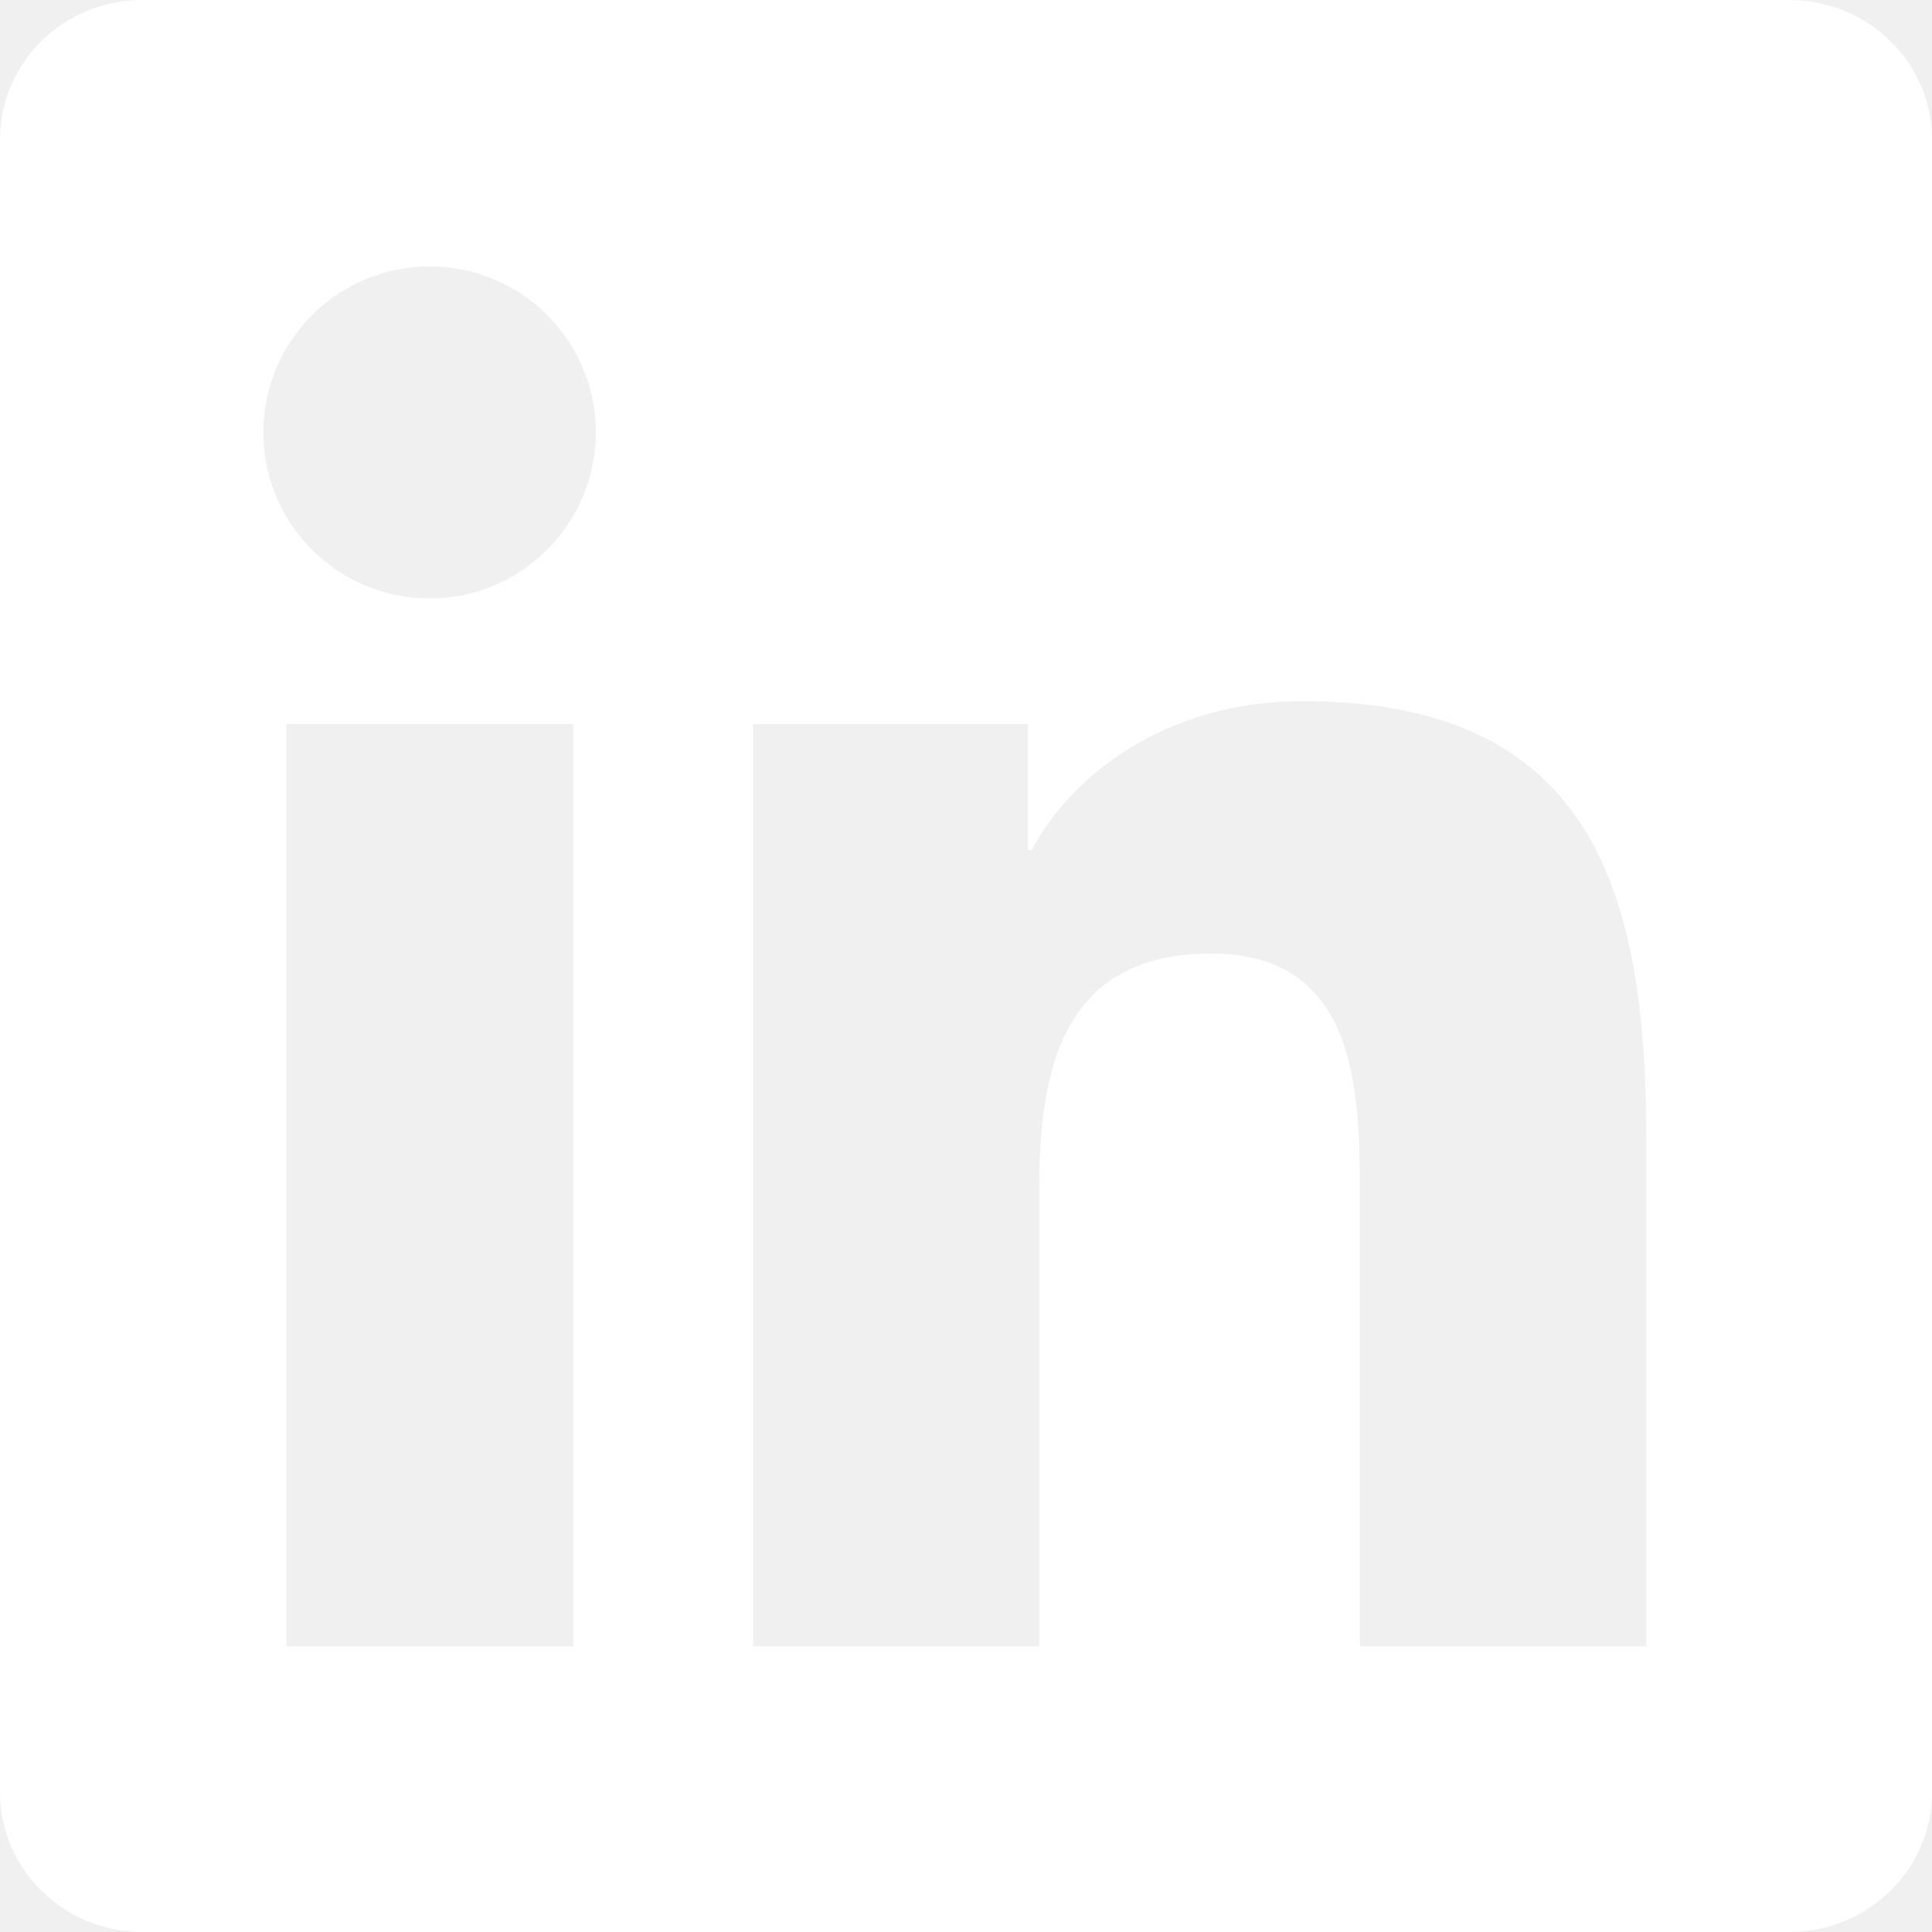
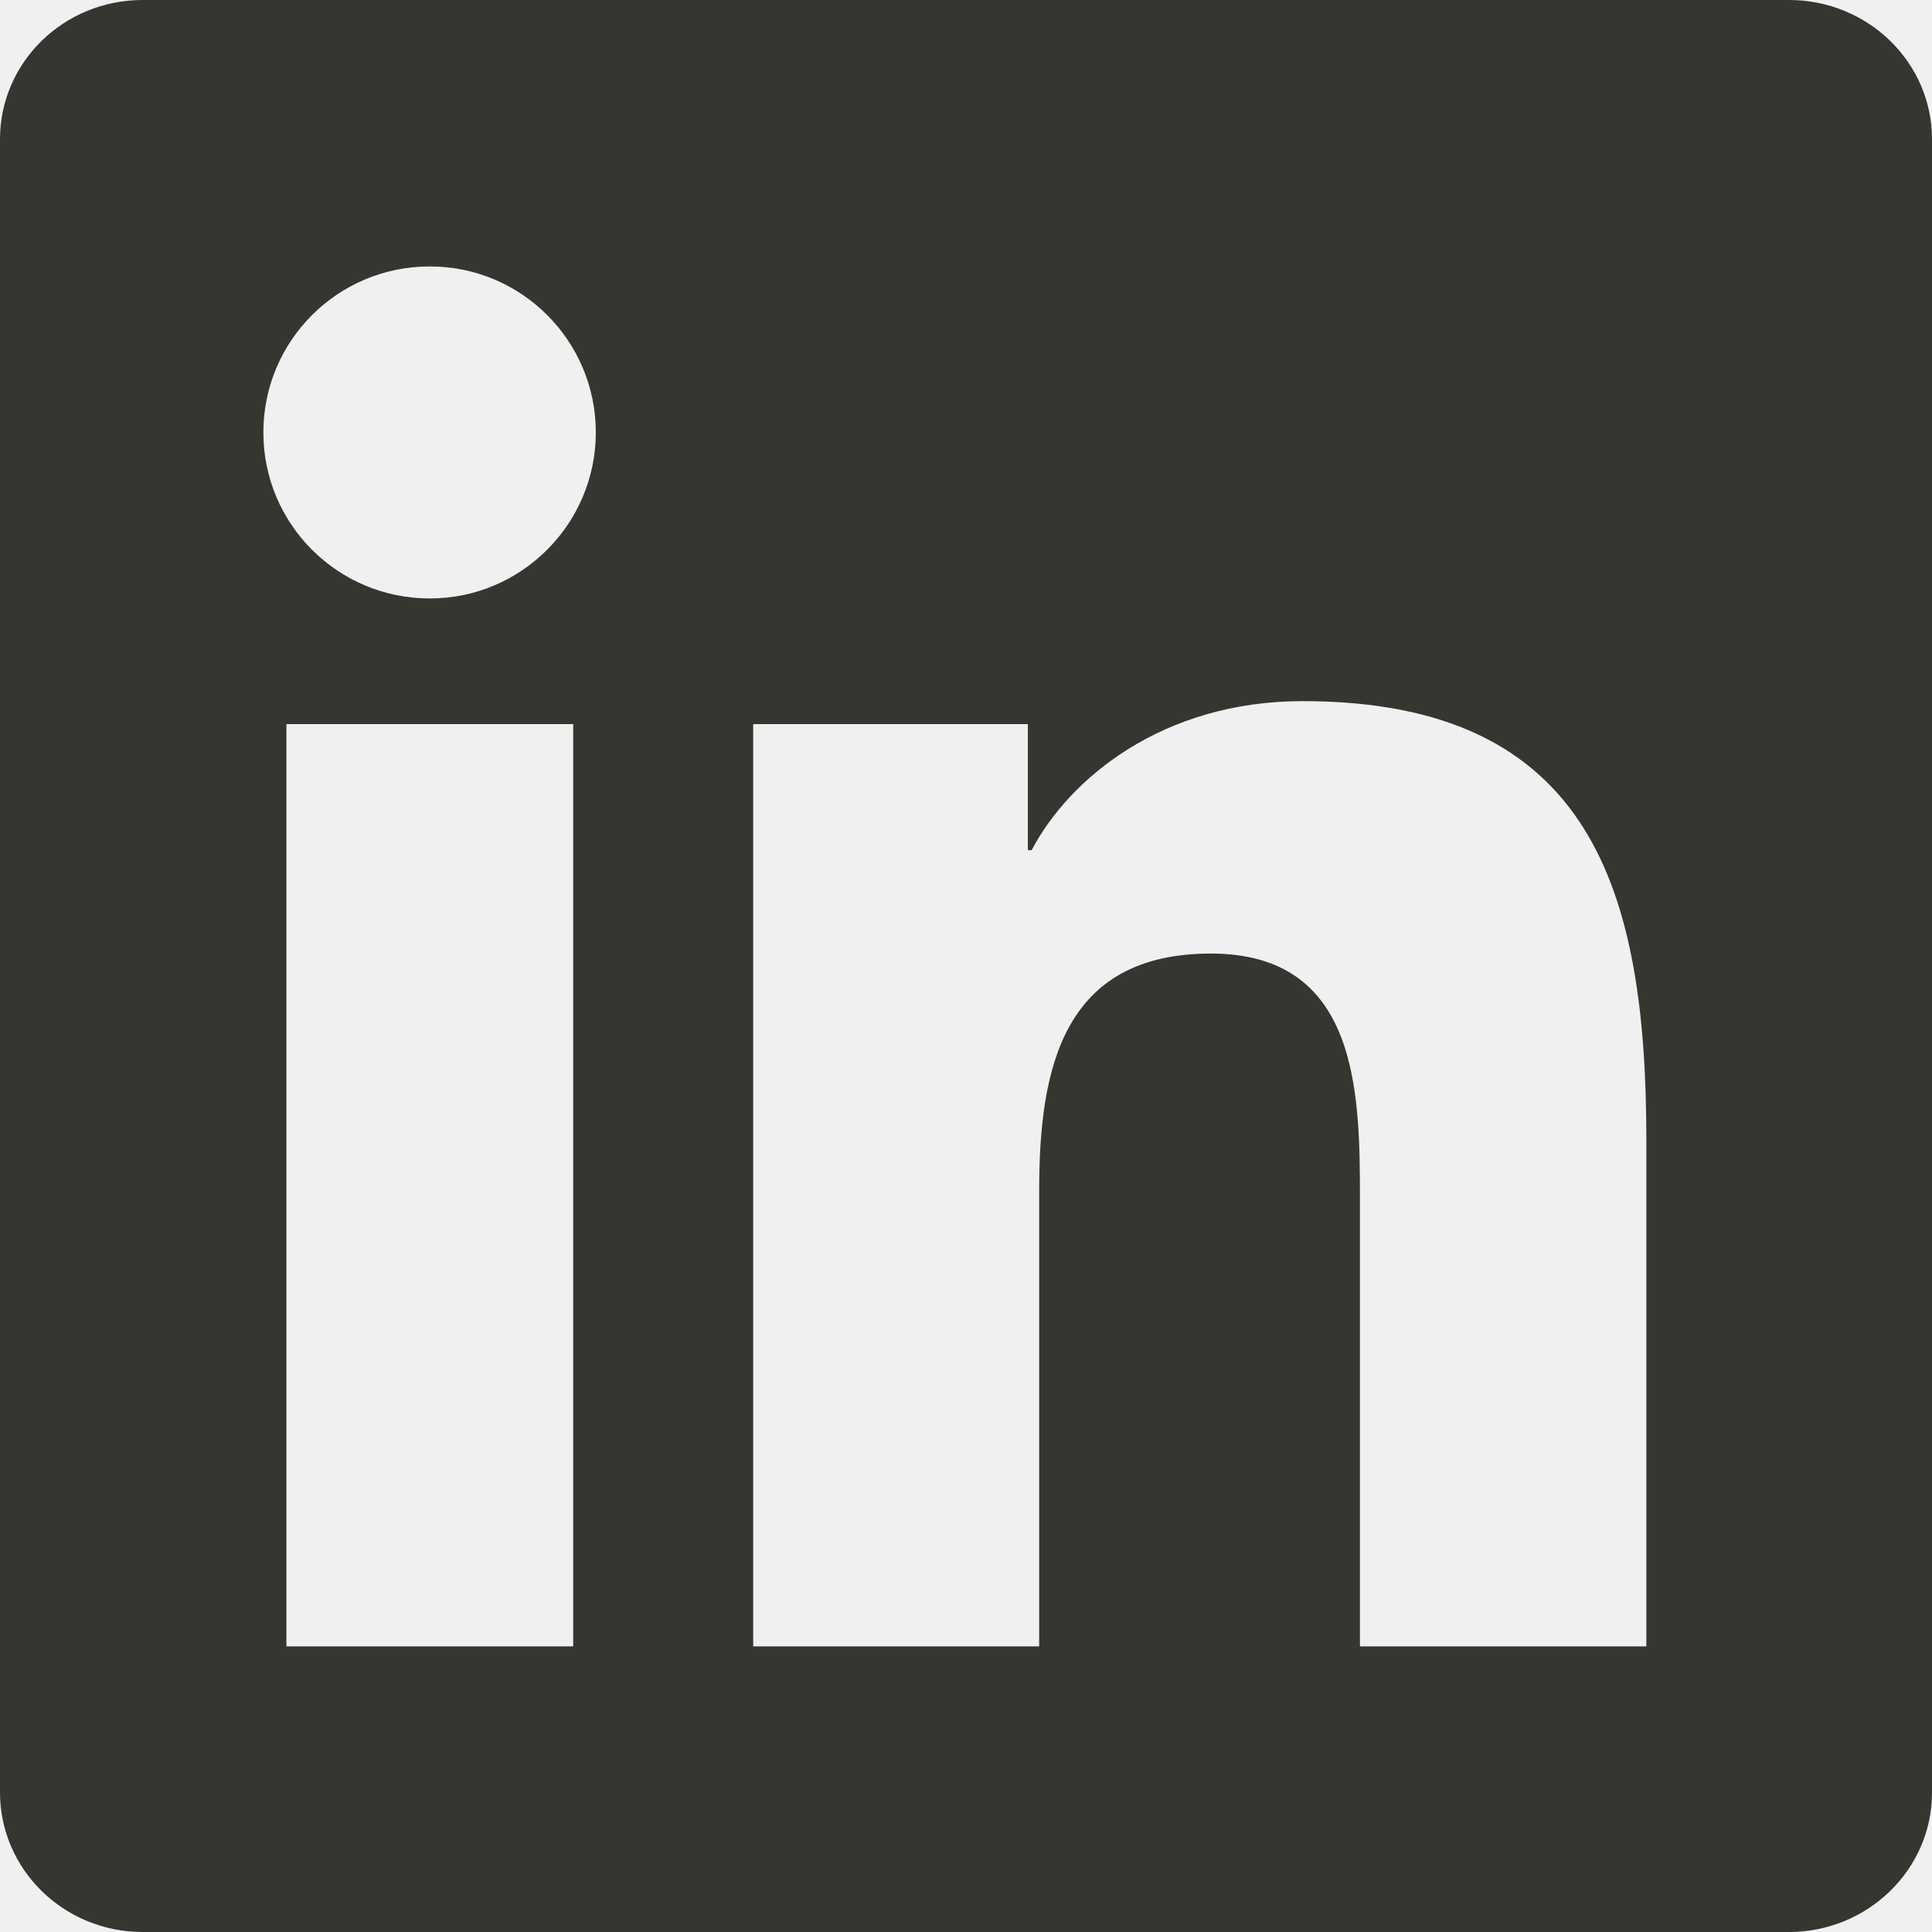
<svg xmlns="http://www.w3.org/2000/svg" width="41" height="41" viewBox="0 0 41 41" fill="none">
-   <mask id="mask0_14_332" style="mask-type:luminance" maskUnits="userSpaceOnUse" x="0" y="0" width="41" height="41">
+   <mask id="mask0_39_111" style="mask-type:luminance" maskUnits="userSpaceOnUse" x="0" y="0" width="41" height="41">
    <path d="M41 0H0V41H41V0Z" fill="white" />
  </mask>
-   <g mask="url(#mask0_14_332)">
-     <path d="M37.965 0H3.027C1.353 0 0 1.321 0 2.955V38.037C0 39.671 1.353 41 3.027 41H37.965C39.639 41 41 39.671 41 38.045V2.955C41 1.321 39.639 0 37.965 0ZM12.164 34.938H6.078V15.367H12.164V34.938ZM9.121 12.7C7.167 12.7 5.589 11.123 5.589 9.177C5.589 7.231 7.167 5.654 9.121 5.654C11.067 5.654 12.644 7.231 12.644 9.177C12.644 11.115 11.067 12.7 9.121 12.7ZM34.938 34.938H28.86V25.425C28.86 23.159 28.82 20.236 25.697 20.236C22.534 20.236 22.053 22.71 22.053 25.265V34.938H15.984V15.367H21.813V18.042H21.893C22.702 16.504 24.688 14.879 27.643 14.879C33.801 14.879 34.938 18.93 34.938 24.2V34.938Z" fill="white" />
+   <g mask="url(#mask0_39_111)">
+     <path d="M37.965 0H3.027C1.353 0 0 1.321 0 2.955V38.037C0 39.671 1.353 41 3.027 41H37.965C39.639 41 41 39.671 41 38.045V2.955C41 1.321 39.639 0 37.965 0ZM12.164 34.938H6.078V15.367H12.164V34.938ZM9.121 12.7C7.167 12.7 5.589 11.123 5.589 9.177C5.589 7.231 7.167 5.654 9.121 5.654C11.067 5.654 12.644 7.231 12.644 9.177C12.644 11.115 11.067 12.7 9.121 12.7ZM34.938 34.938H28.86V25.425C28.86 23.159 28.82 20.236 25.697 20.236C22.534 20.236 22.053 22.71 22.053 25.265V34.938H15.984V15.367H21.813V18.042H21.893C22.702 16.504 24.688 14.879 27.643 14.879C33.801 14.879 34.938 18.93 34.938 24.2V34.938Z" fill="#373530" />
  </g>
</svg>
